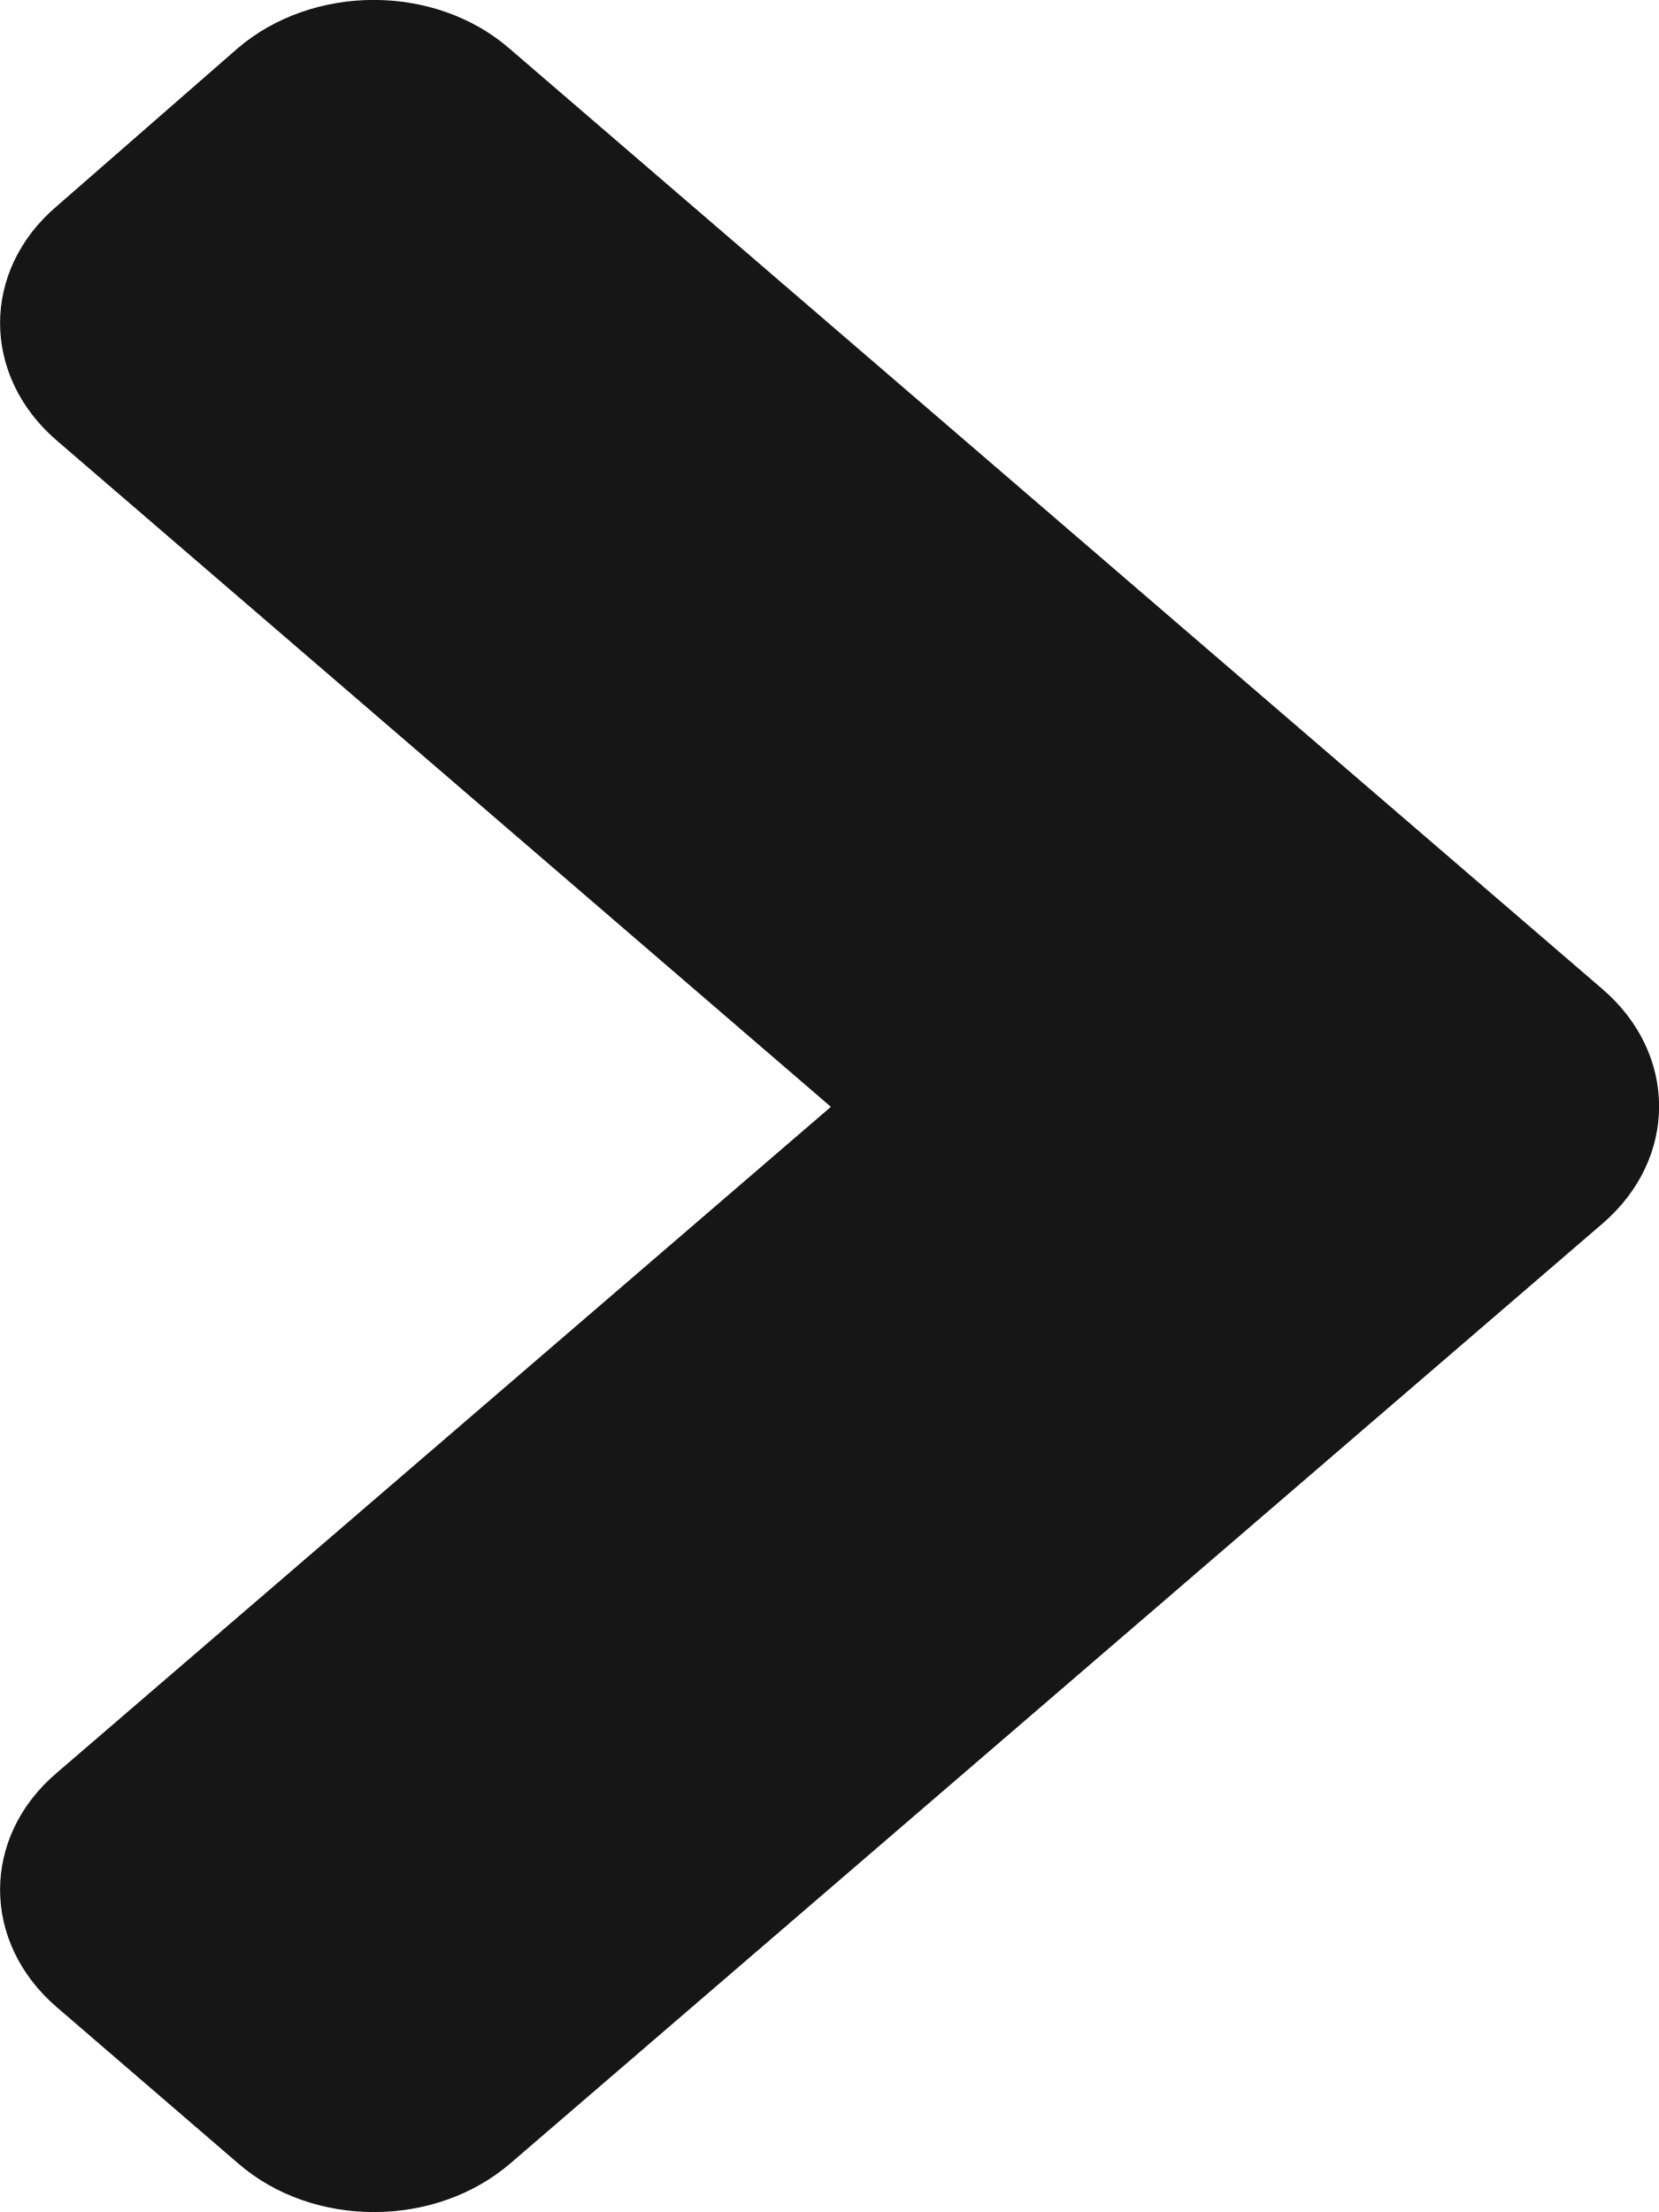
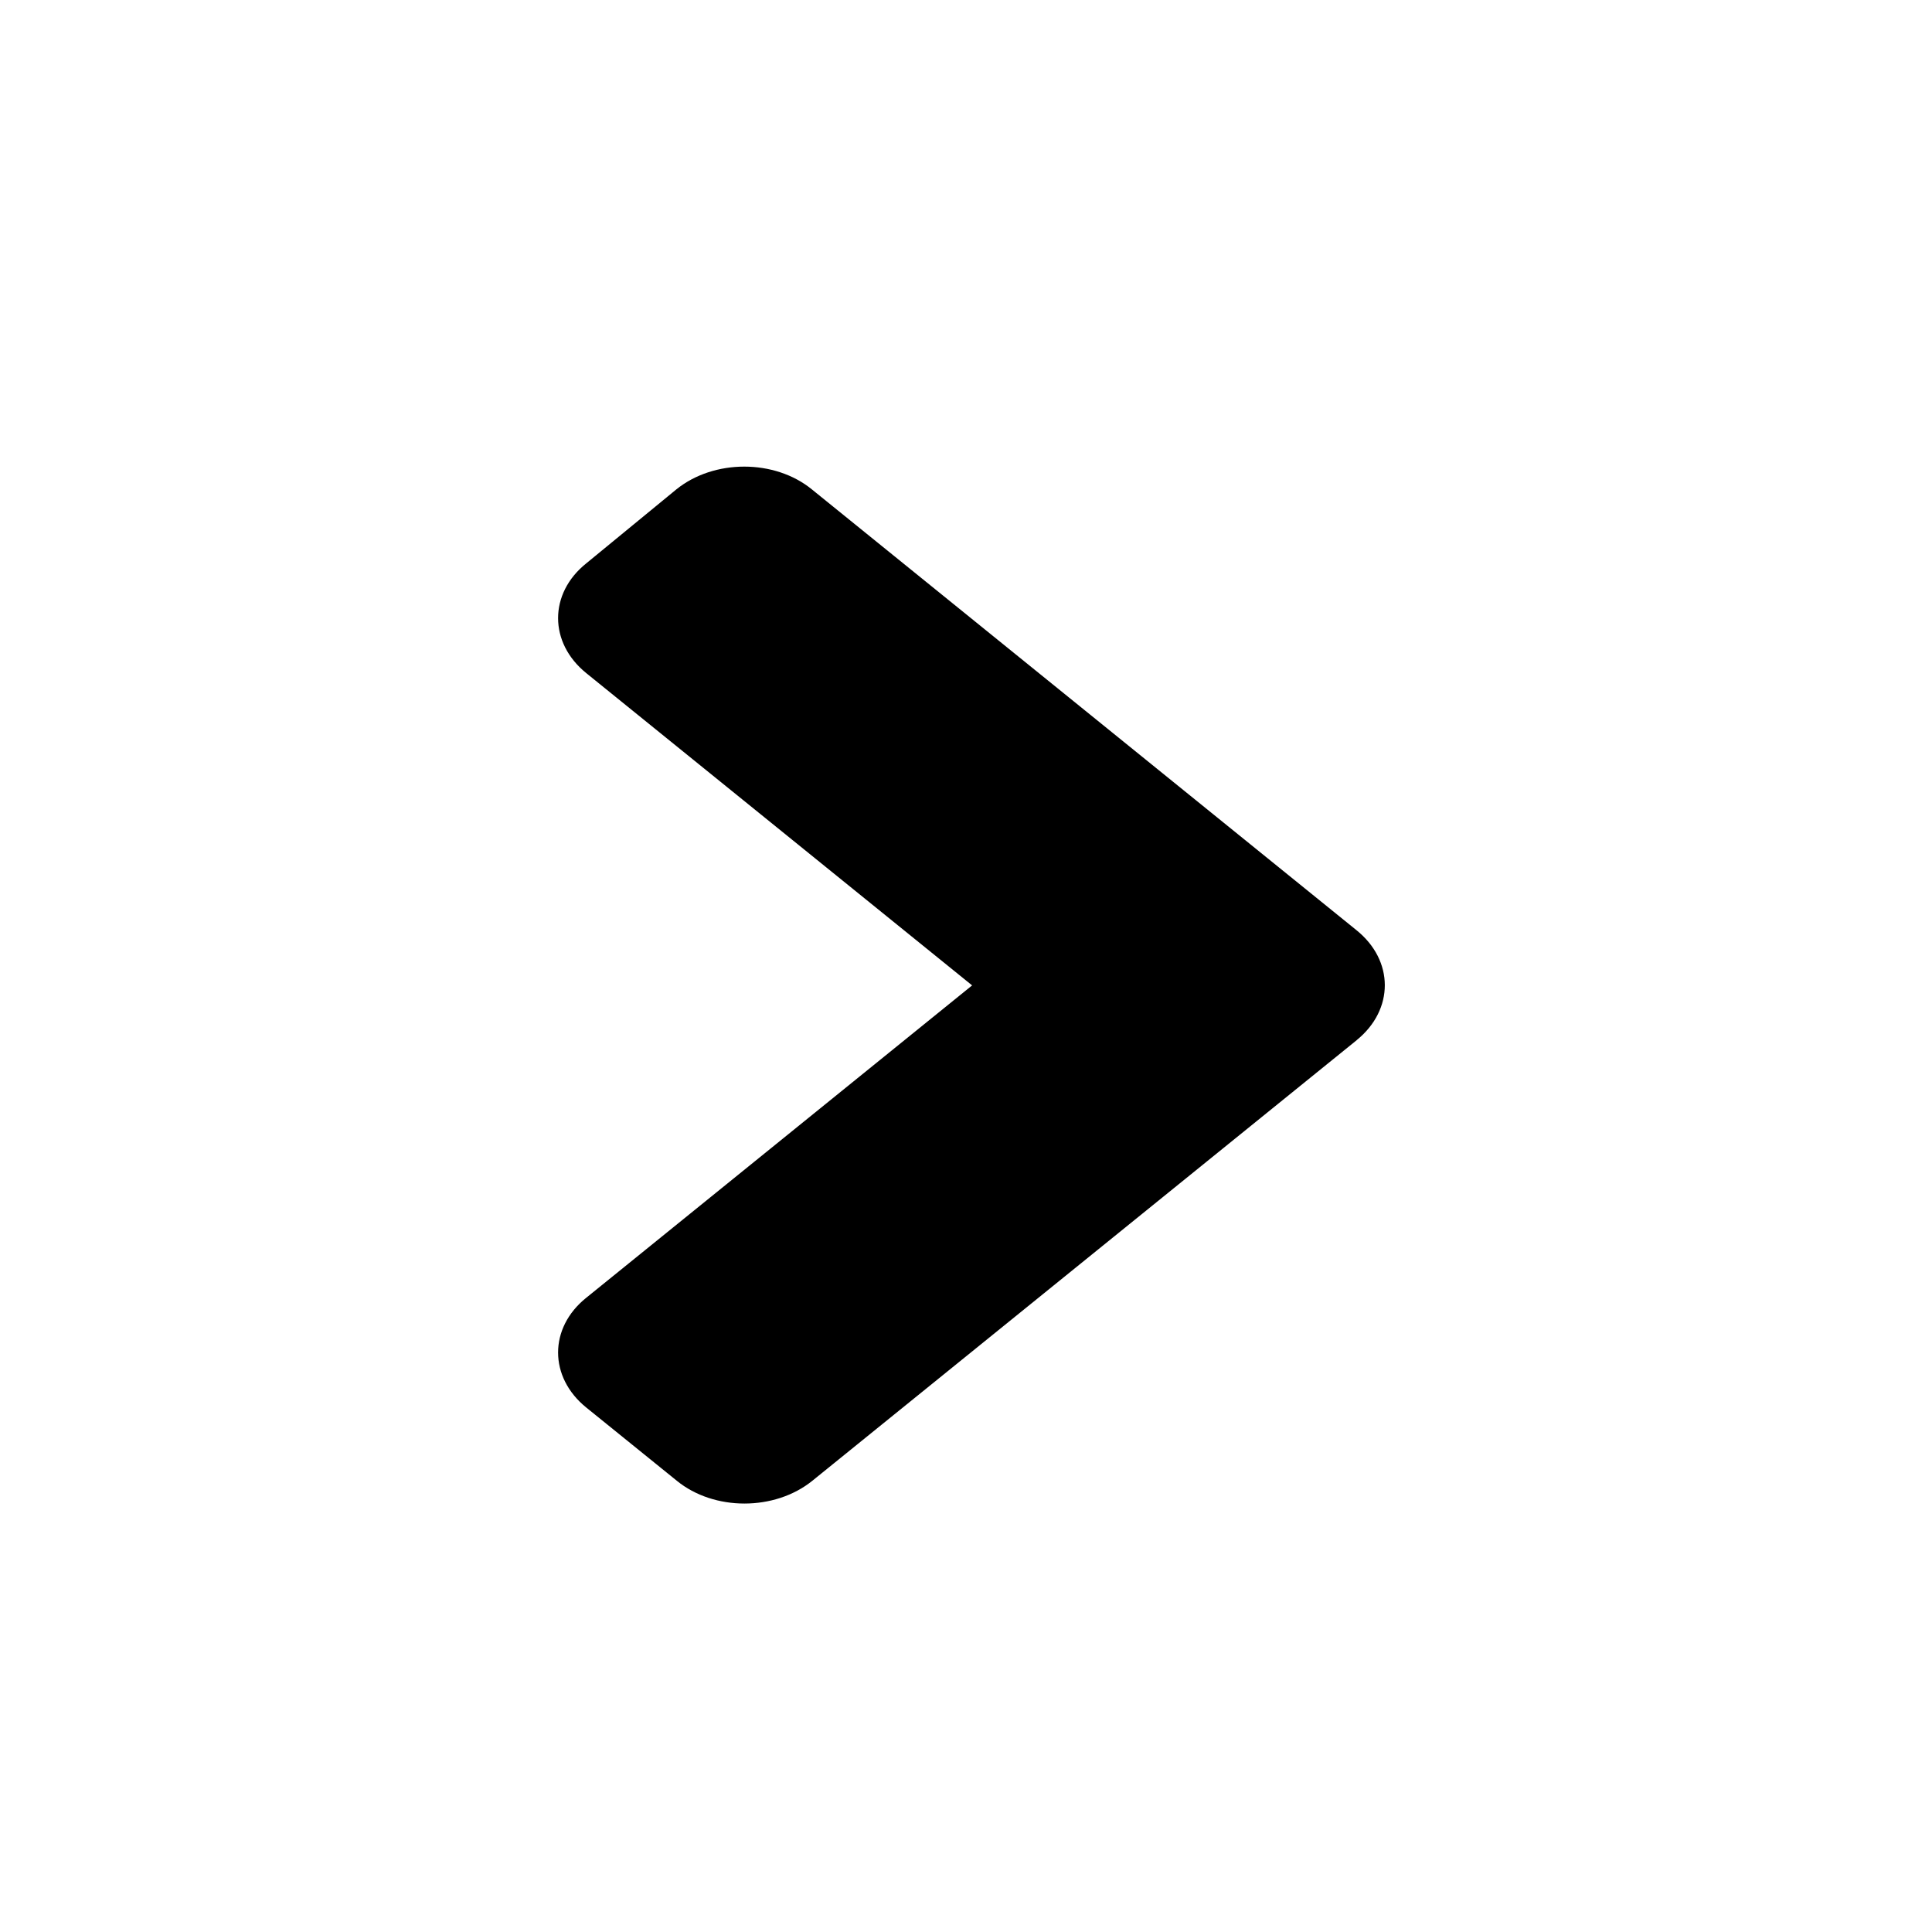
- <svg xmlns="http://www.w3.org/2000/svg" width="6" height="8" viewBox="0 0 6 8" fill="none">
-   <path id="Vector" d="M5.796 4.425L1.846 7.824C1.573 8.059 1.131 8.059 0.861 7.824L0.205 7.259C-0.068 7.024 -0.068 6.644 0.205 6.412L3.005 4.003L0.205 1.593C-0.068 1.358 -0.068 0.978 0.205 0.746L0.858 0.176C1.131 -0.059 1.573 -0.059 1.843 0.176L5.793 3.575C6.069 3.81 6.069 4.19 5.796 4.425Z" fill="#161616" />
+ <svg xmlns="http://www.w3.org/2000/svg" width="24px" height="24px" viewBox="0 0 24 24" version="1.1" id="svg1">
+   <path d="m 16.854,12.921 -6.762,5.473 c -0.467,0.378 -1.223,0.378 -1.685,0 L 7.283,17.485 c -0.467,-0.378 -0.467,-0.99 0,-1.364 L 12.076,12.241 7.283,8.362 c -0.467,-0.378 -0.467,-0.99 0,-1.364 L 8.401,6.08 c 0.467,-0.378 1.223,-0.378 1.685,0 l 6.762,5.473 c 0.472,0.378 0.472,0.99 0.005,1.368 z" style="stroke-width:1.66" />
</svg>
